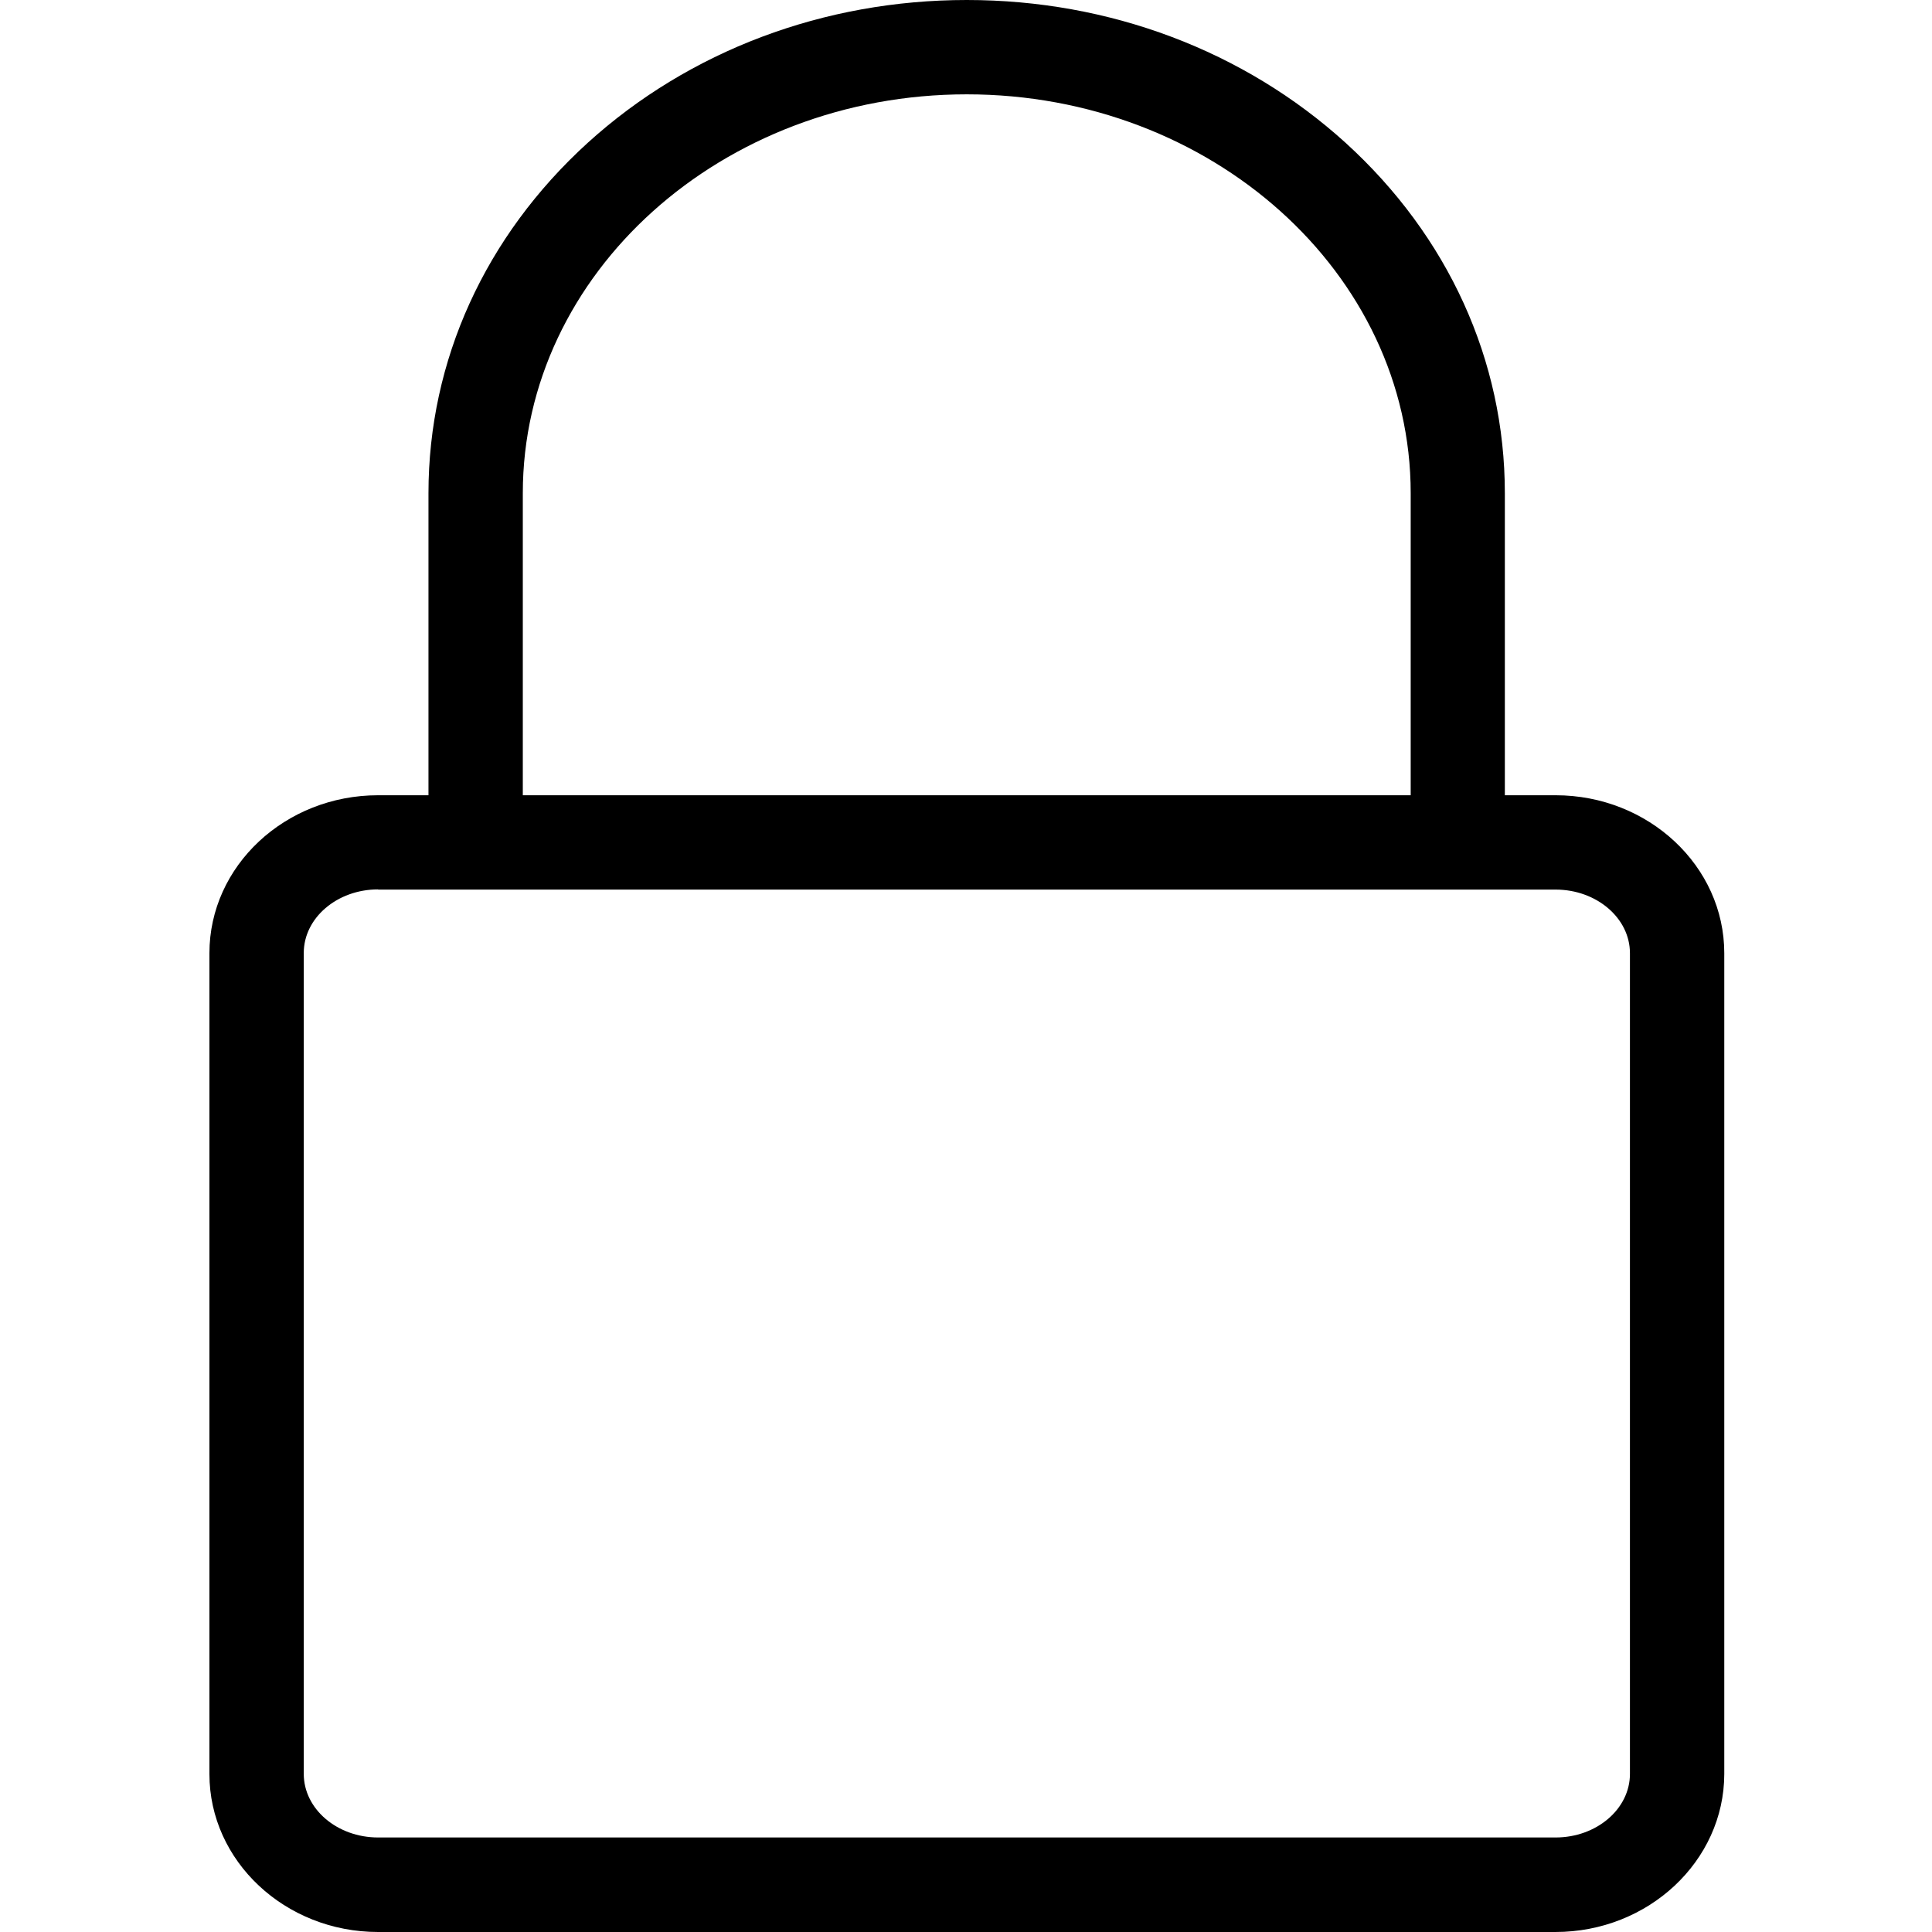
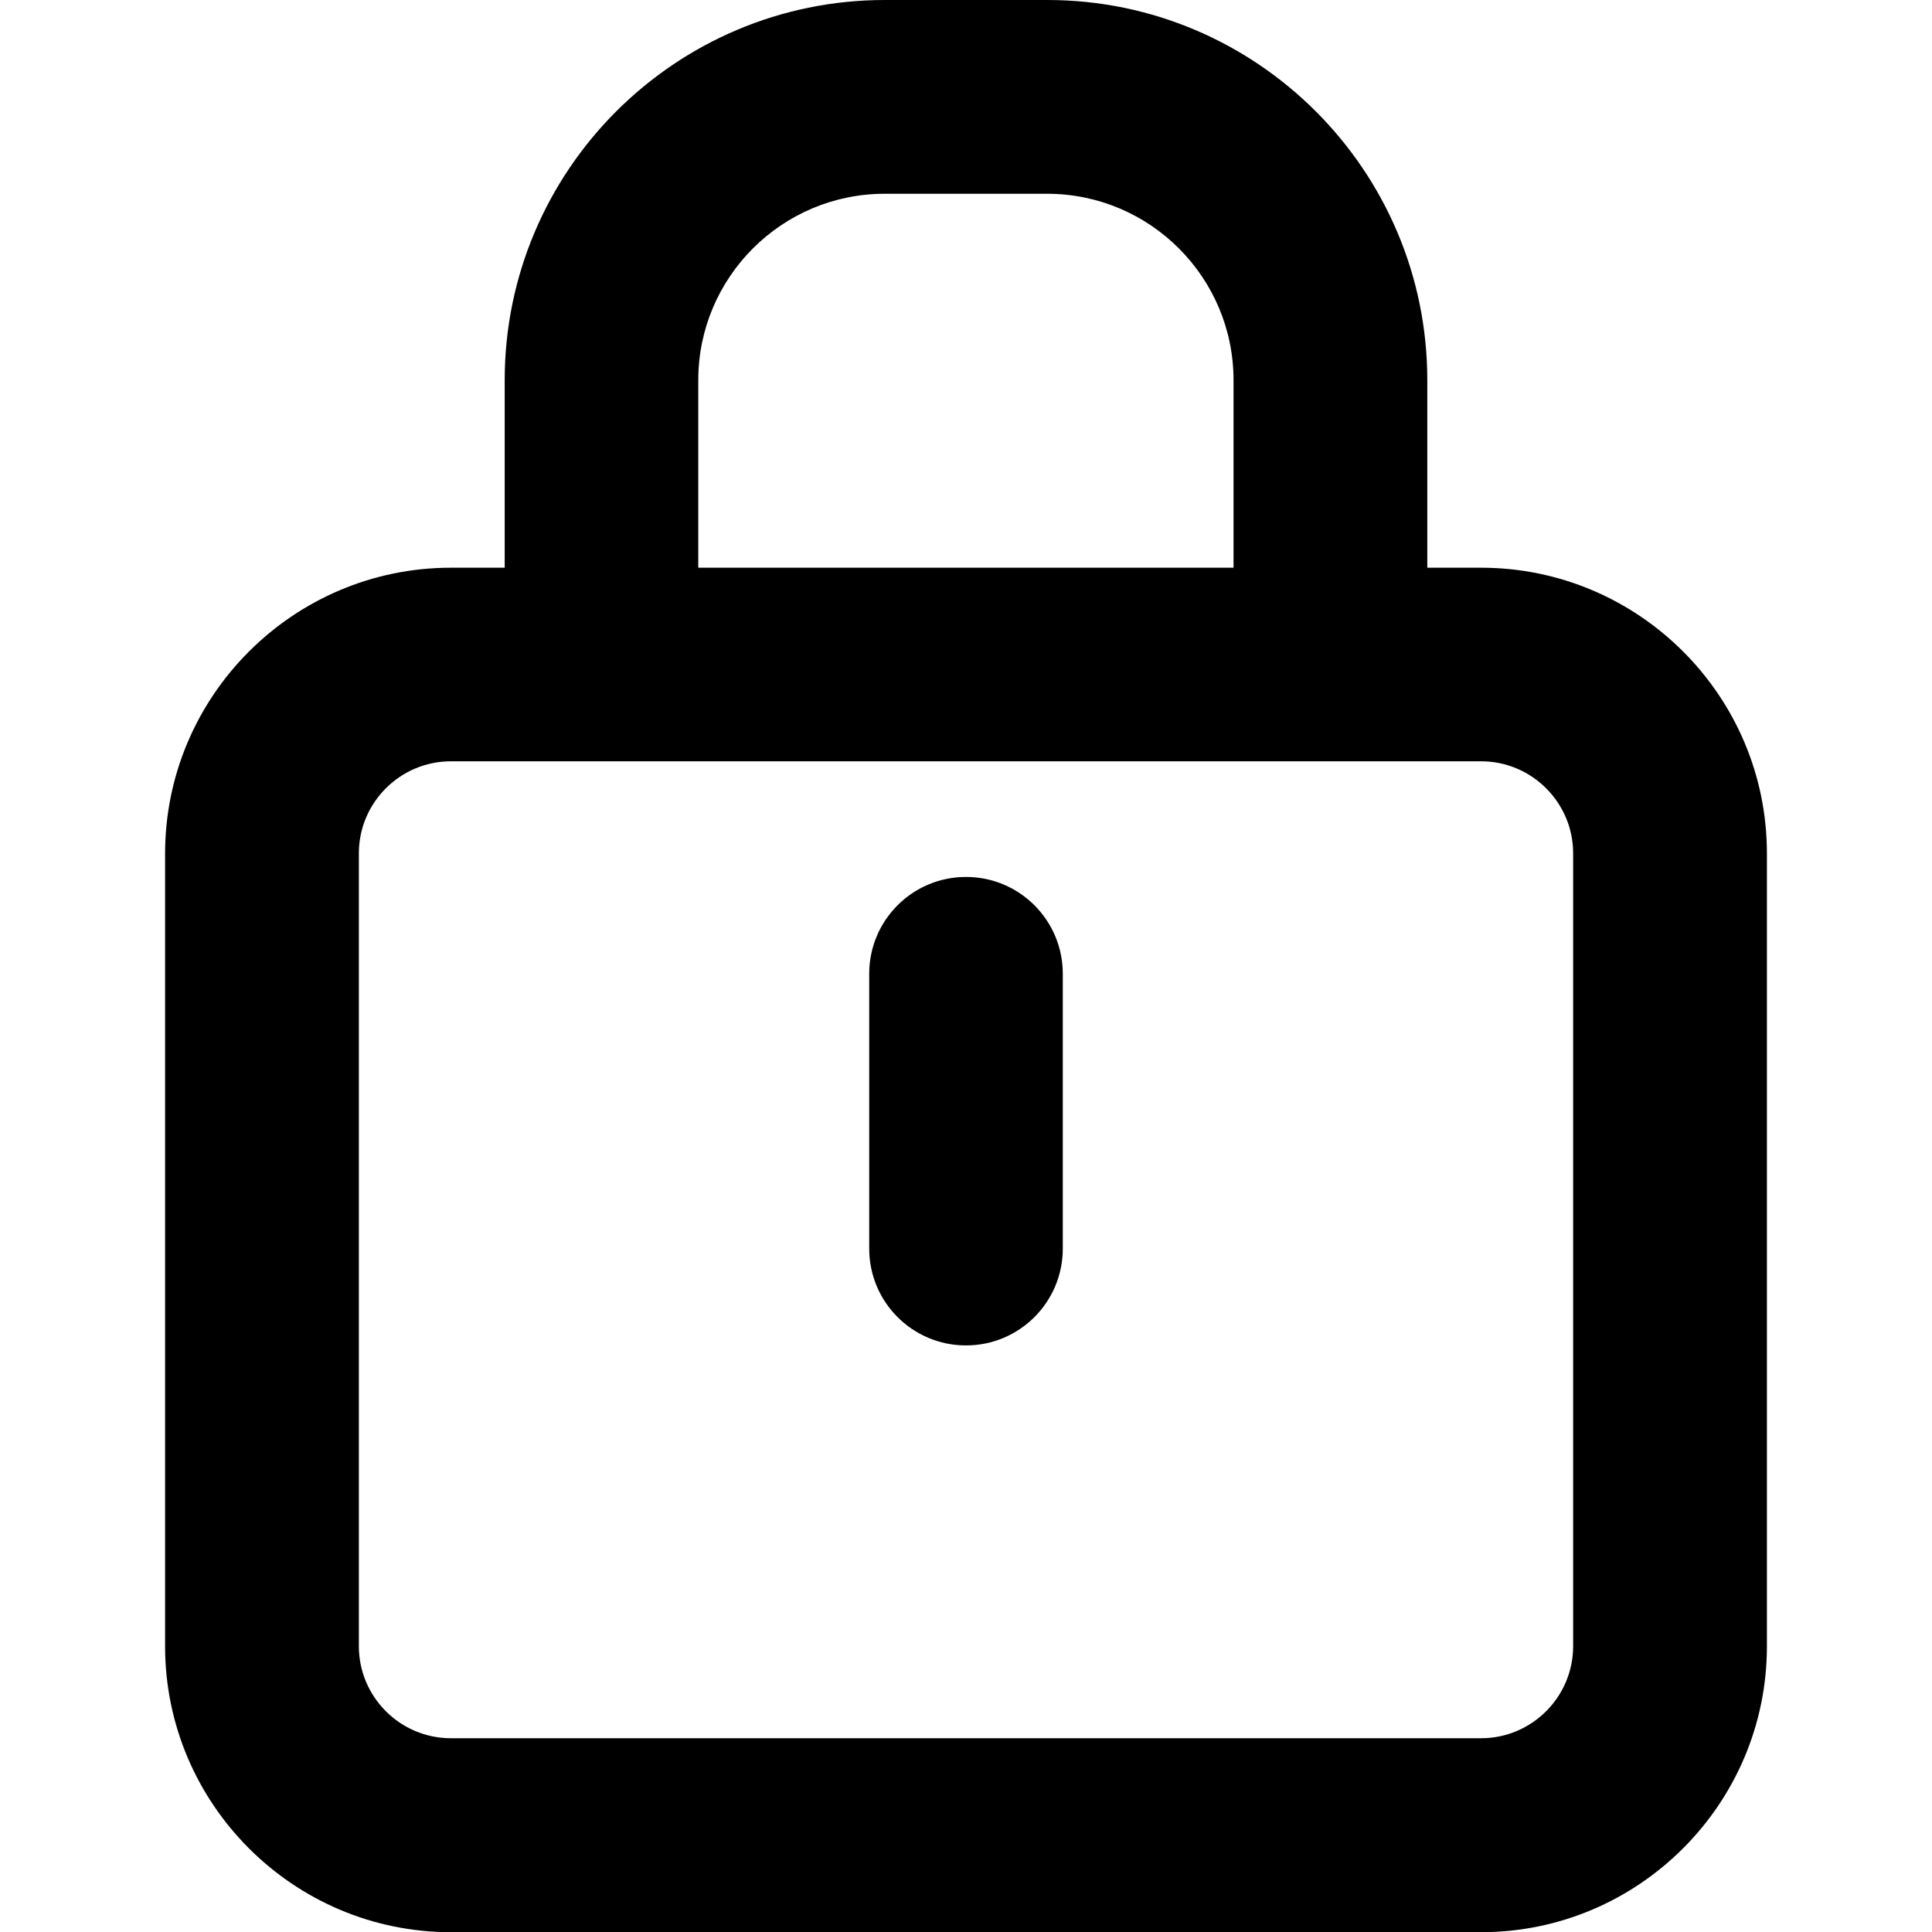
<svg xmlns="http://www.w3.org/2000/svg" version="1.1" id="Calque_1" x="0px" y="0px" viewBox="0 0 1024 1024" style="enable-background:new 0 0 1024 1024;" xml:space="preserve">
-   <g id="Page-1">
-     <g id="icon-1">
-       <g id="Group" transform="translate(136, 25)">
-         <path d="M688.4,999H64.4C15.1,999-25,961.4-25,915.3V480.2c0-46.2,40.1-83.7,89.4-83.7h624.1c49.3,0,89.4,37.6,89.4,83.7v435.1     C777.8,961.4,737.7,999,688.4,999z M64.4,446.4c-21.7,0-39.4,15.1-39.4,33.7v435.1c0,18.6,17.7,33.7,39.4,33.7h624.1     c21.7,0,39.4-15.1,39.4-33.7V480.2c0-18.6-17.7-33.7-39.4-33.7H64.4z" />
-         <path d="M636.7,445.4c-13.8,0-25-11.2-25-25v-184C611.7,119.8,506.1,25,376.4,25c-129.8,0-235.3,94.8-235.3,211.4v184     c0,13.8-11.2,25-25,25s-25-11.2-25-25v-184c0-70.3,30-136.2,84.4-185.7C229.3,1.9,300.7-25,376.4-25c75.7,0,147,26.9,200.8,75.7     c54.4,49.5,84.4,115.4,84.4,185.7v184C661.7,434.2,650.5,445.4,636.7,445.4z" />
-       </g>
-     </g>
+   <g>
+     <path d="M785,300.9h-28.5v-99.4C756.5,90.4,666.2,0,555.1,0h-86.1C357.8,0,267.5,90.4,267.5,201.5v99.4H239   c-83.5,0-151.5,68-151.5,151.5v420.2c0,83.5,68,151.5,151.5,151.5h546c83.5,0,151.5-68,151.5-151.5V452.3   C936.5,368.8,868.5,300.9,785,300.9z M370.1,201.5c0-54.5,44.3-98.8,98.8-98.8h86.1c54.5,0,98.8,44.3,98.8,98.8v99.4H370.1V201.5z    M833.8,872.5c0,26.9-21.9,48.8-48.8,48.8H239c-26.9,0-48.8-21.9-48.8-48.8V452.3c0-26.9,21.9-48.8,48.8-48.8h546   c26.9,0,48.8,21.9,48.8,48.8V872.5z" />
+     <path d="M512,464.8c-28.4,0-51.3,23-51.3,51.3v145.7c0,28.4,23,51.3,51.3,51.3c28.4,0,51.3-23,51.3-51.3V516.1   C563.3,487.8,540.4,464.8,512,464.8z" />
  </g>
</svg>
